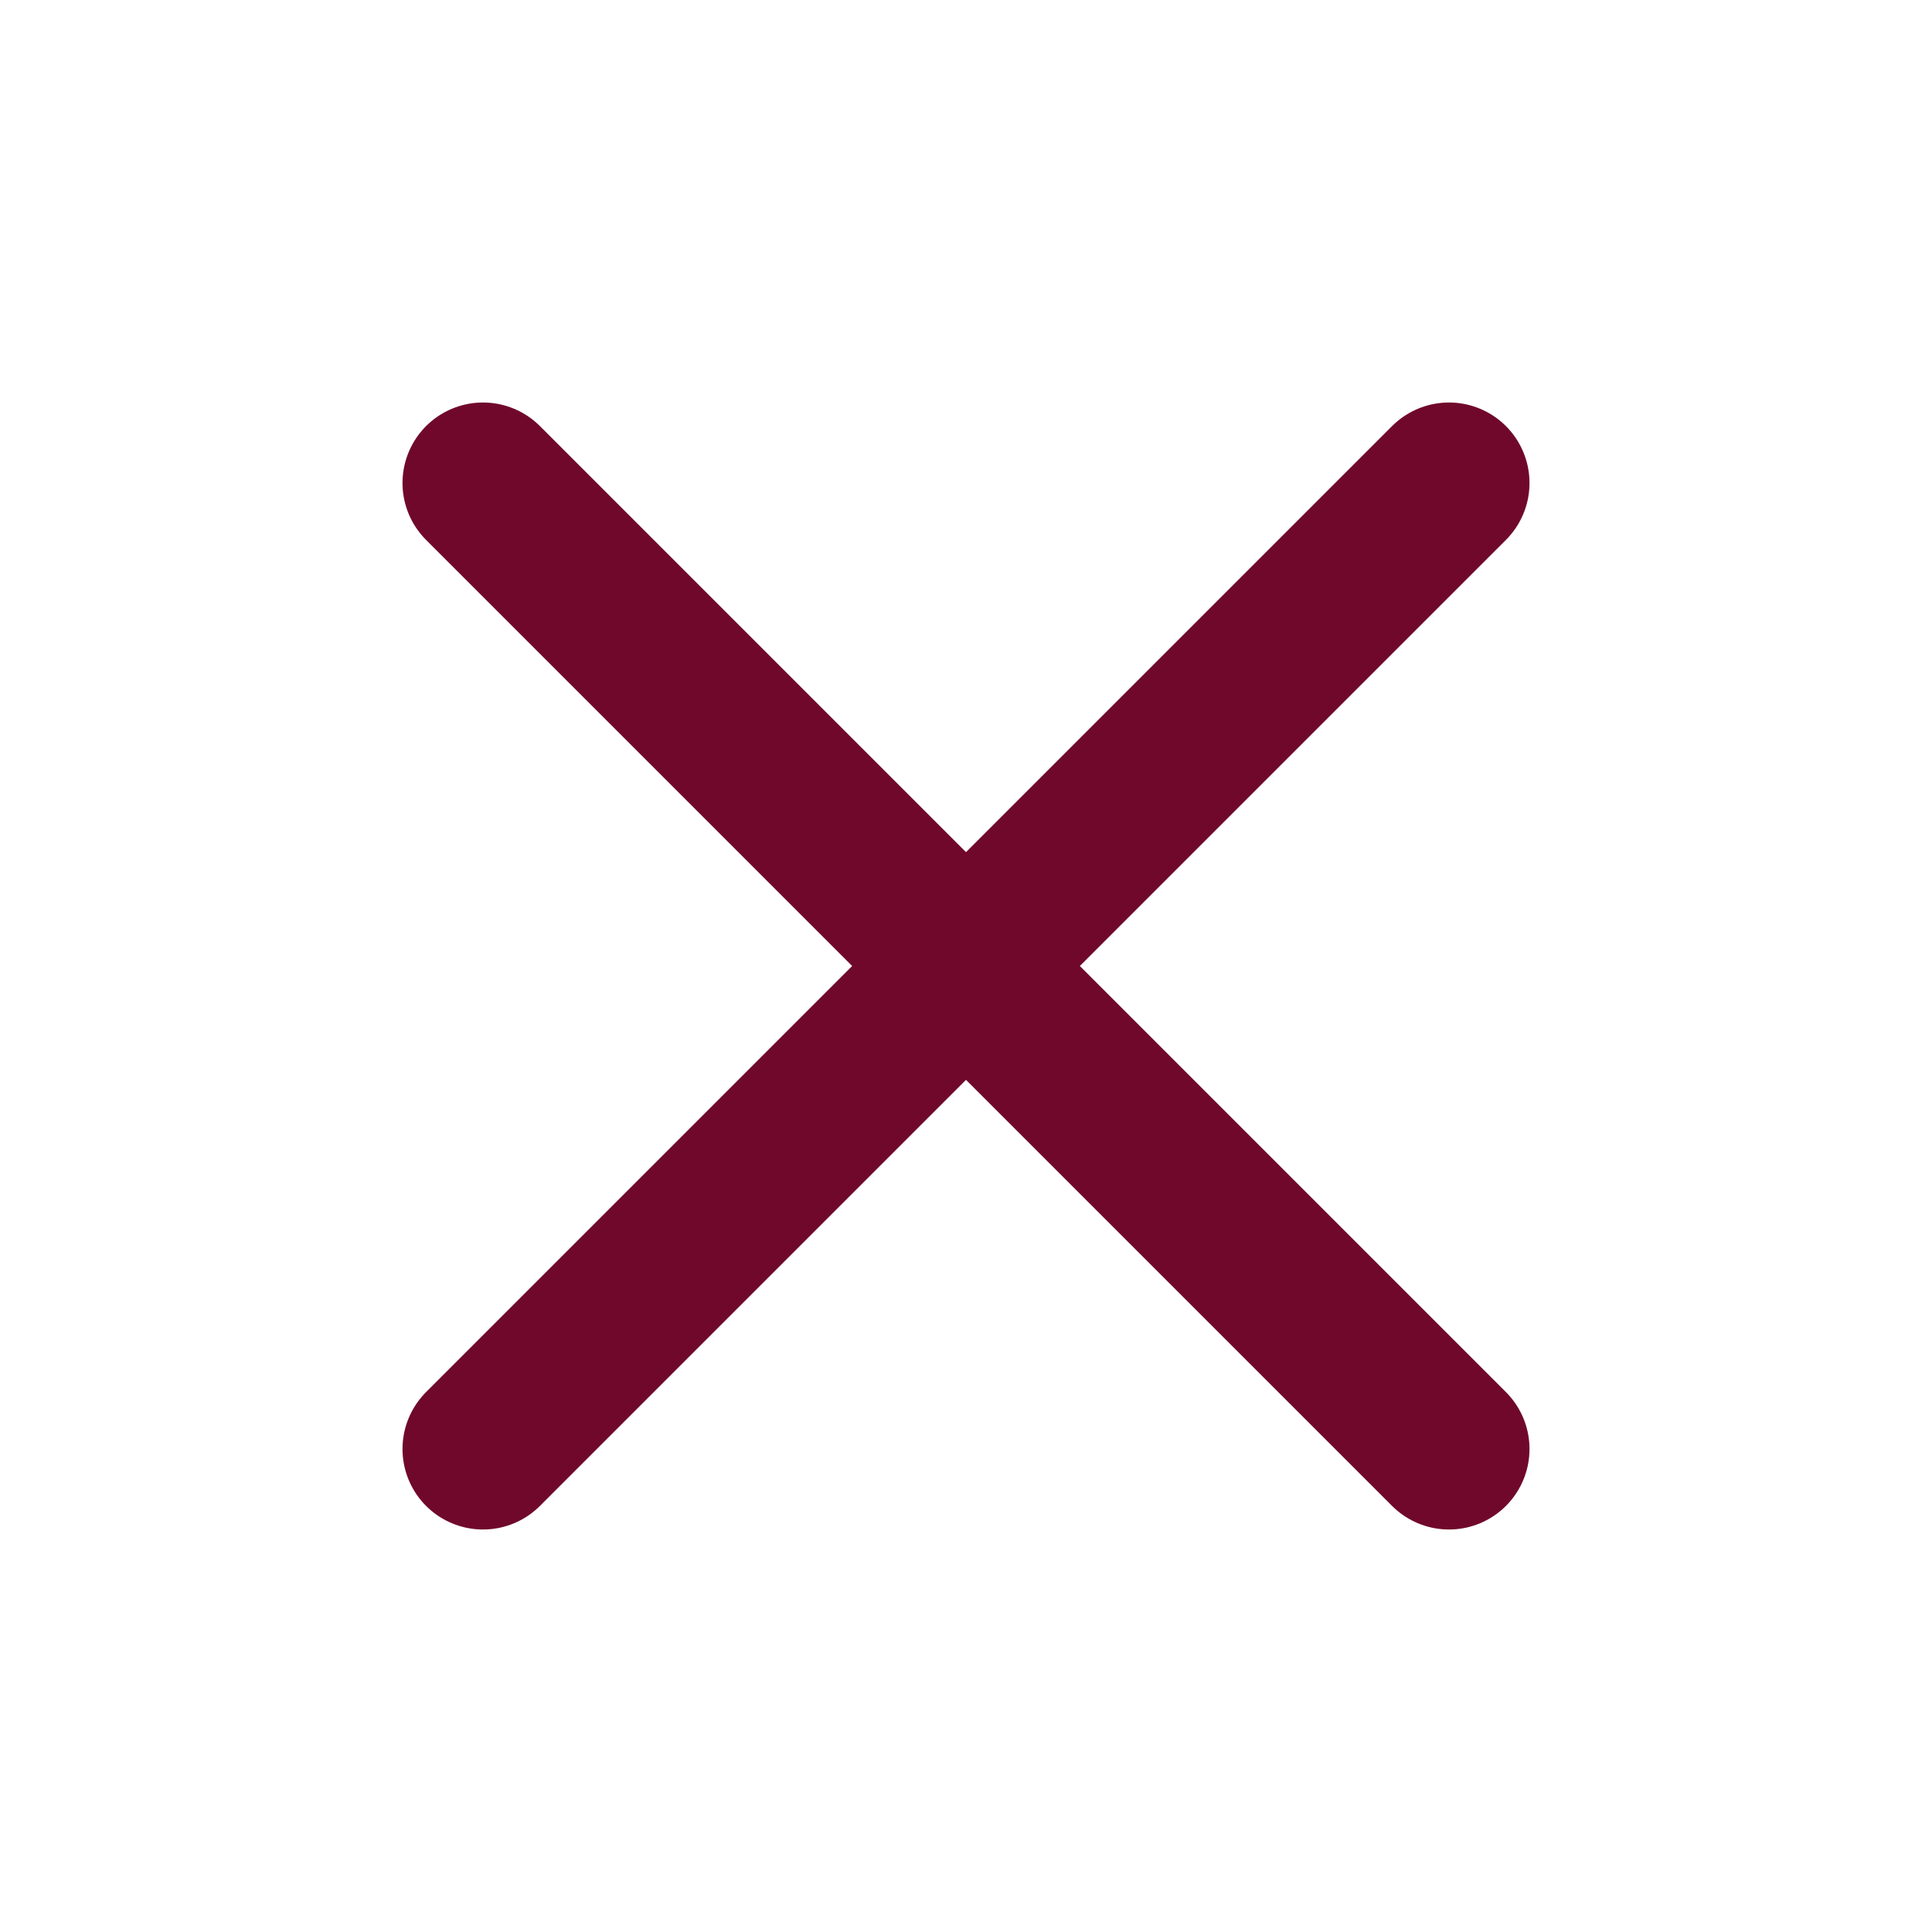
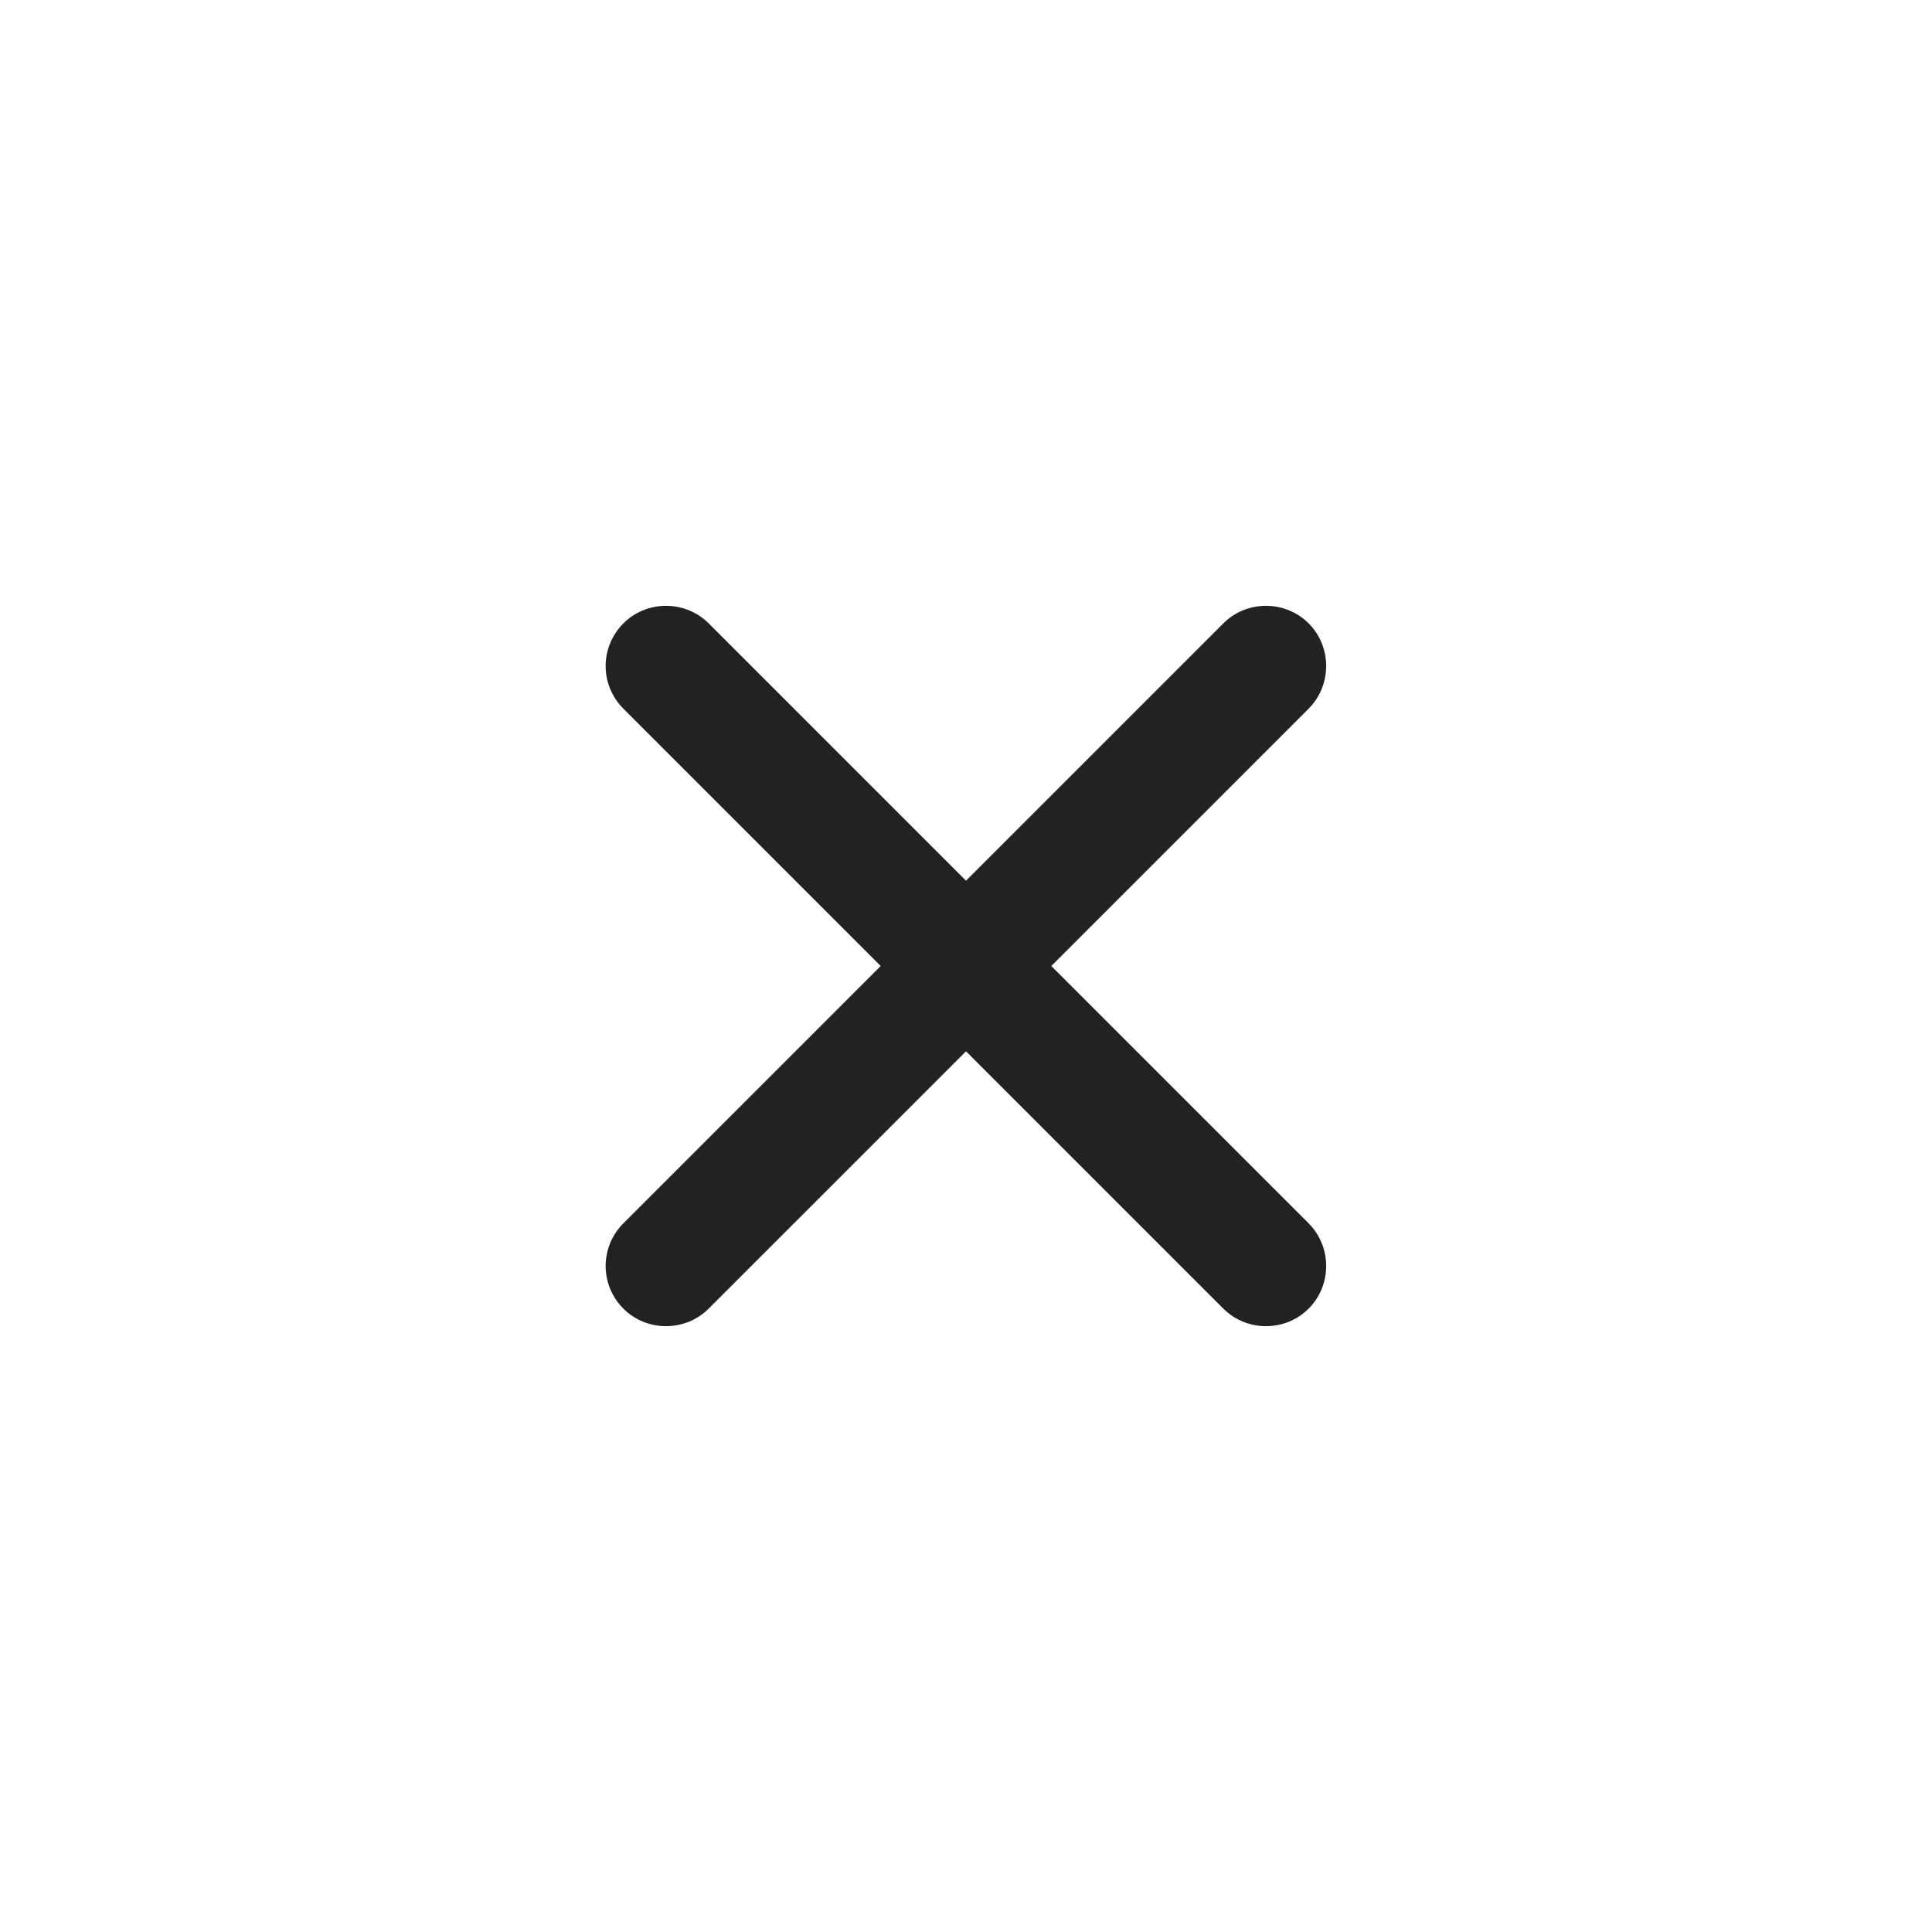
- <svg xmlns="http://www.w3.org/2000/svg" fill="none" height="24" stroke="#70082B" stroke-linecap="round" stroke-linejoin="round" stroke-width="2" viewBox="0 0 24 24" width="24">
-   <line x1="18" x2="6" y1="6" y2="18" />
-   <line x1="6" x2="18" y1="6" y2="18" />
+ <svg xmlns="http://www.w3.org/2000/svg" viewBox="0 0 512 512">
+   <path style="fill:#222;" d="M278.6 256l68.2-68.2c6.2-6.2 6.2-16.4 0-22.6-6.2-6.2-16.4-6.2-22.6 0L256 233.4l-68.2-68.2c-6.2-6.2-16.4-6.2-22.6 0-3.1 3.1-4.7 7.2-4.7 11.3 0 4.1 1.6 8.2 4.7 11.3l68.2 68.2-68.2 68.2c-3.1 3.1-4.7 7.2-4.7 11.3 0 4.1 1.6 8.2 4.7 11.3 6.2 6.2 16.4 6.2 22.6 0l68.2-68.2 68.2 68.2c6.2 6.2 16.4 6.2 22.6 0 6.2-6.2 6.2-16.4 0-22.6L278.6 256z" />
</svg>
